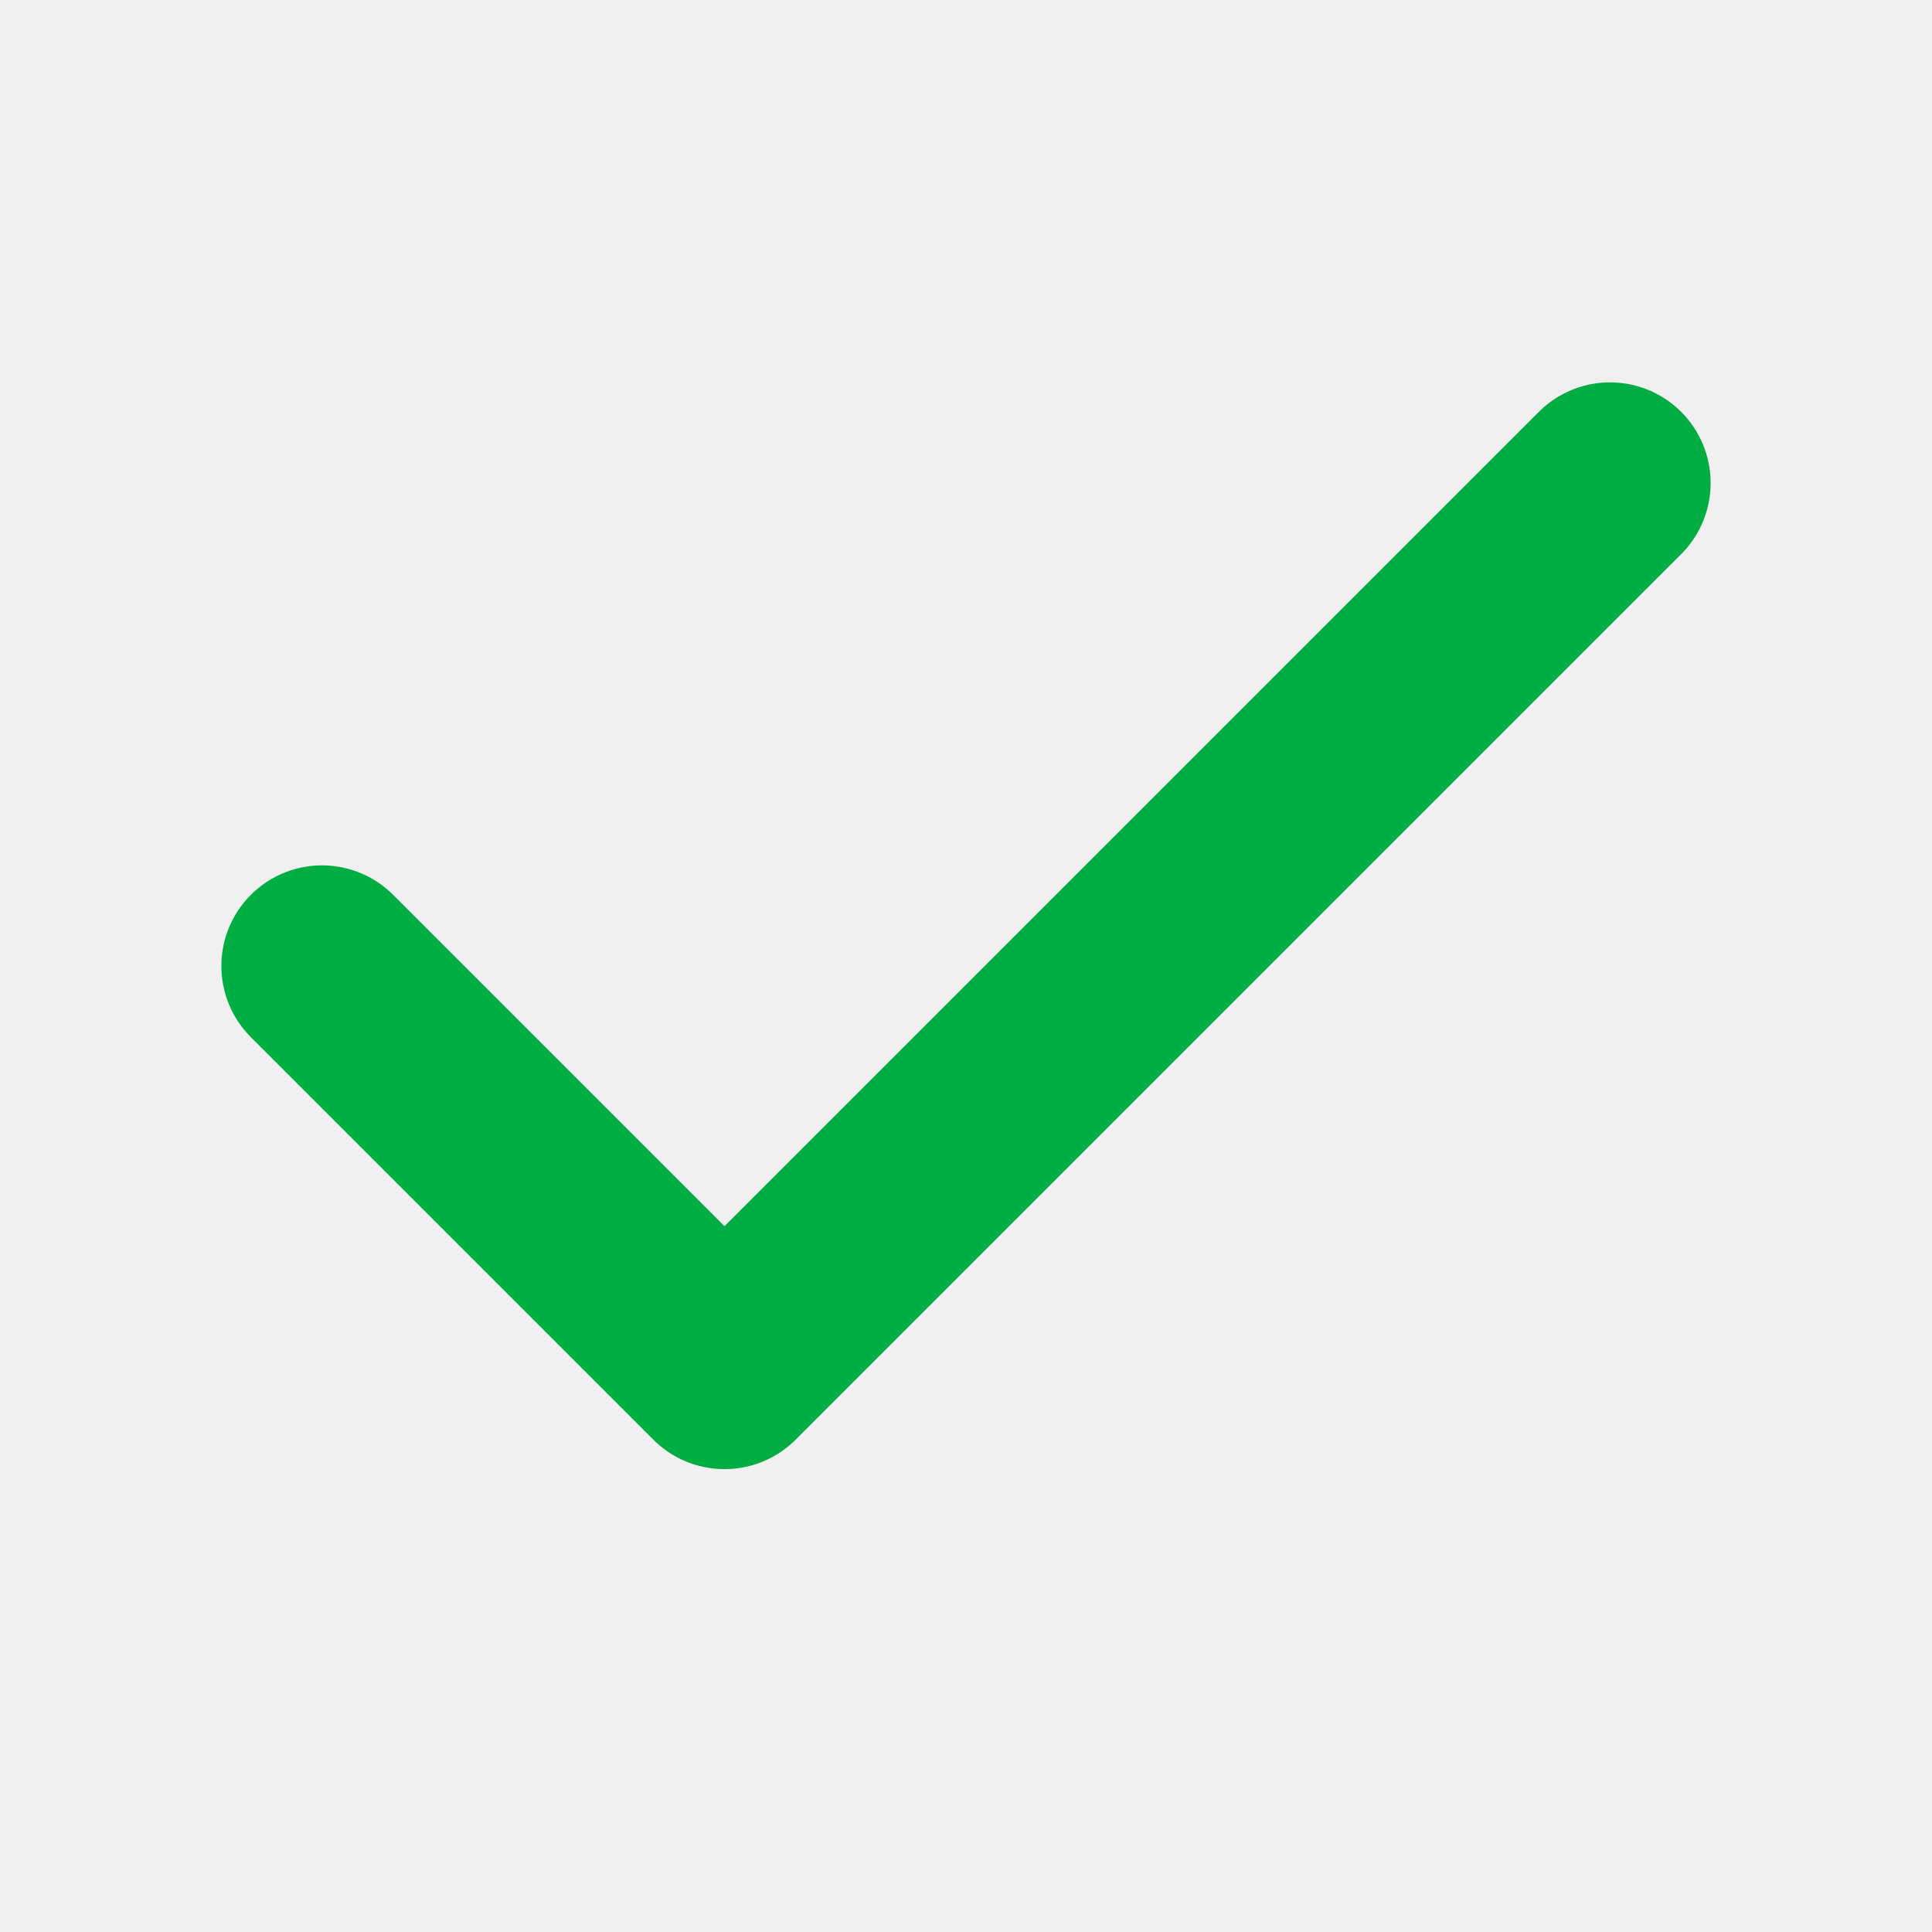
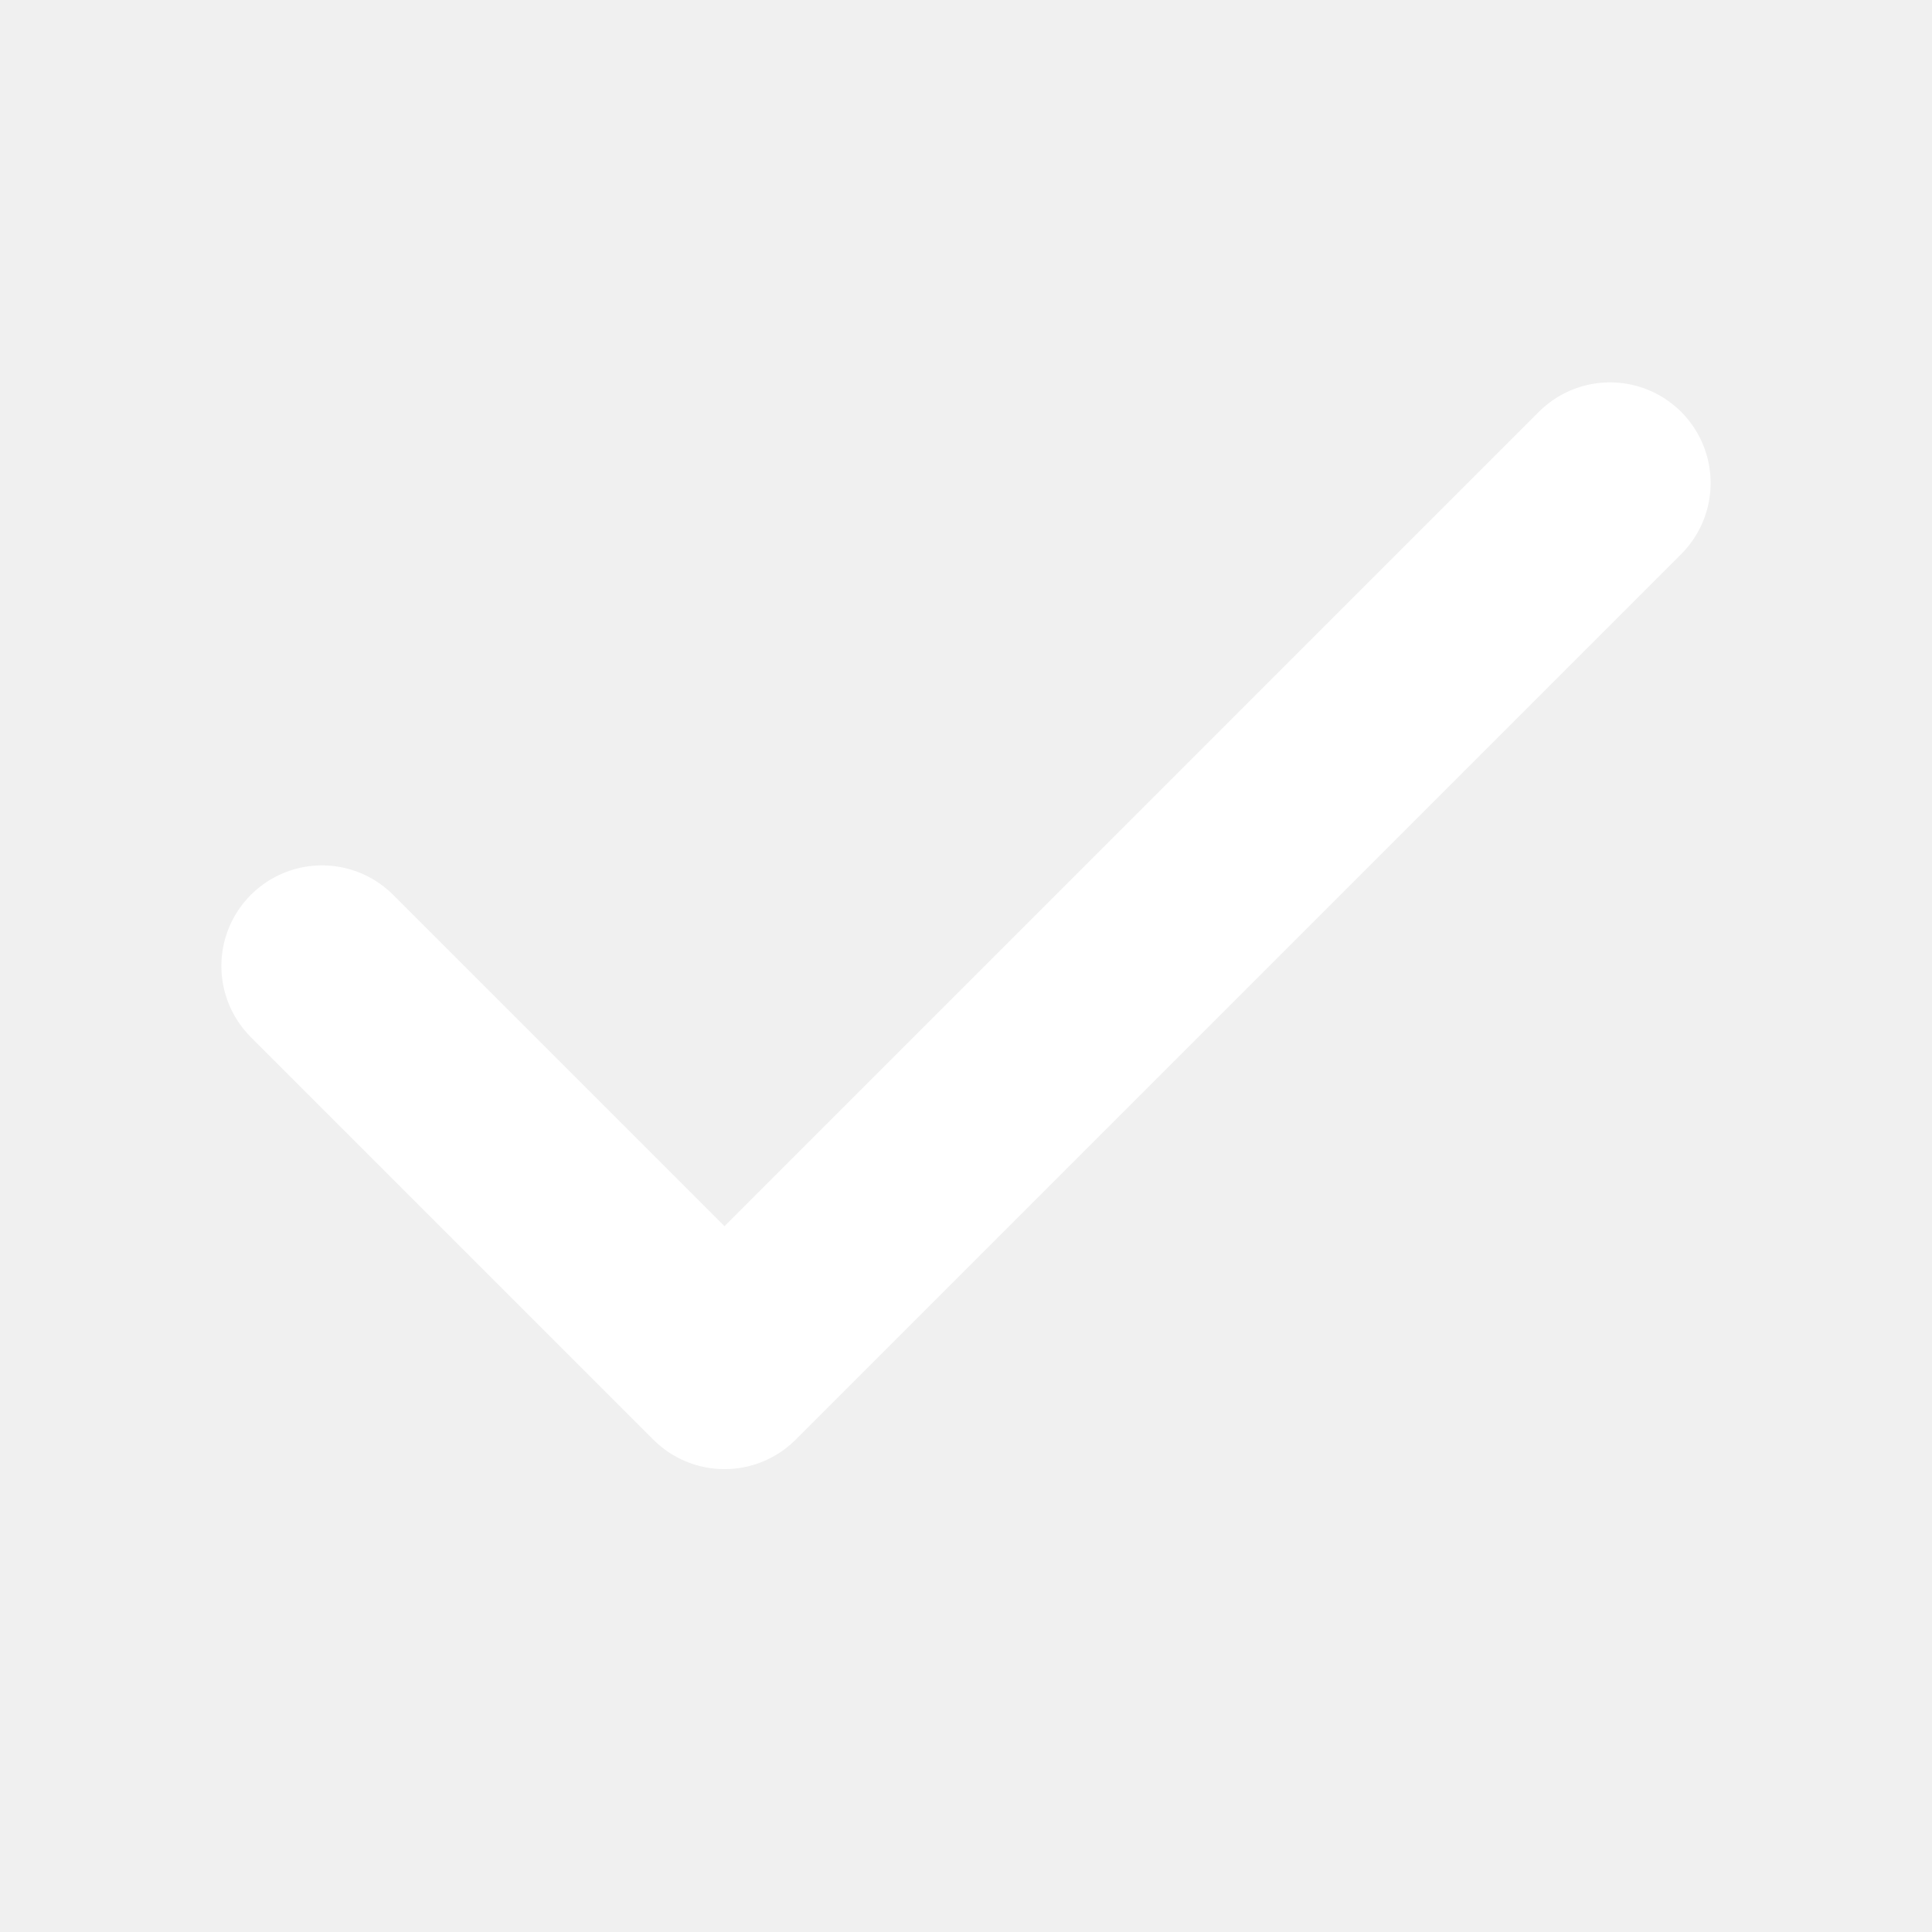
- <svg xmlns="http://www.w3.org/2000/svg" width="16" height="16" viewBox="0 0 24 24" fill="none" stroke="#00ad43" stroke-width="2.5" stroke-linecap="round" stroke-linejoin="round" class="lucide lucide-check-icon lucide-check">
+ <svg xmlns="http://www.w3.org/2000/svg" width="16" height="16" viewBox="0 0 24 24" fill="none" stroke="#ffffff" stroke-width="2.5" stroke-linecap="round" stroke-linejoin="round" class="lucide lucide-check-icon lucide-check">
  <path d="M20 6 9 17l-5-5" />
</svg>
